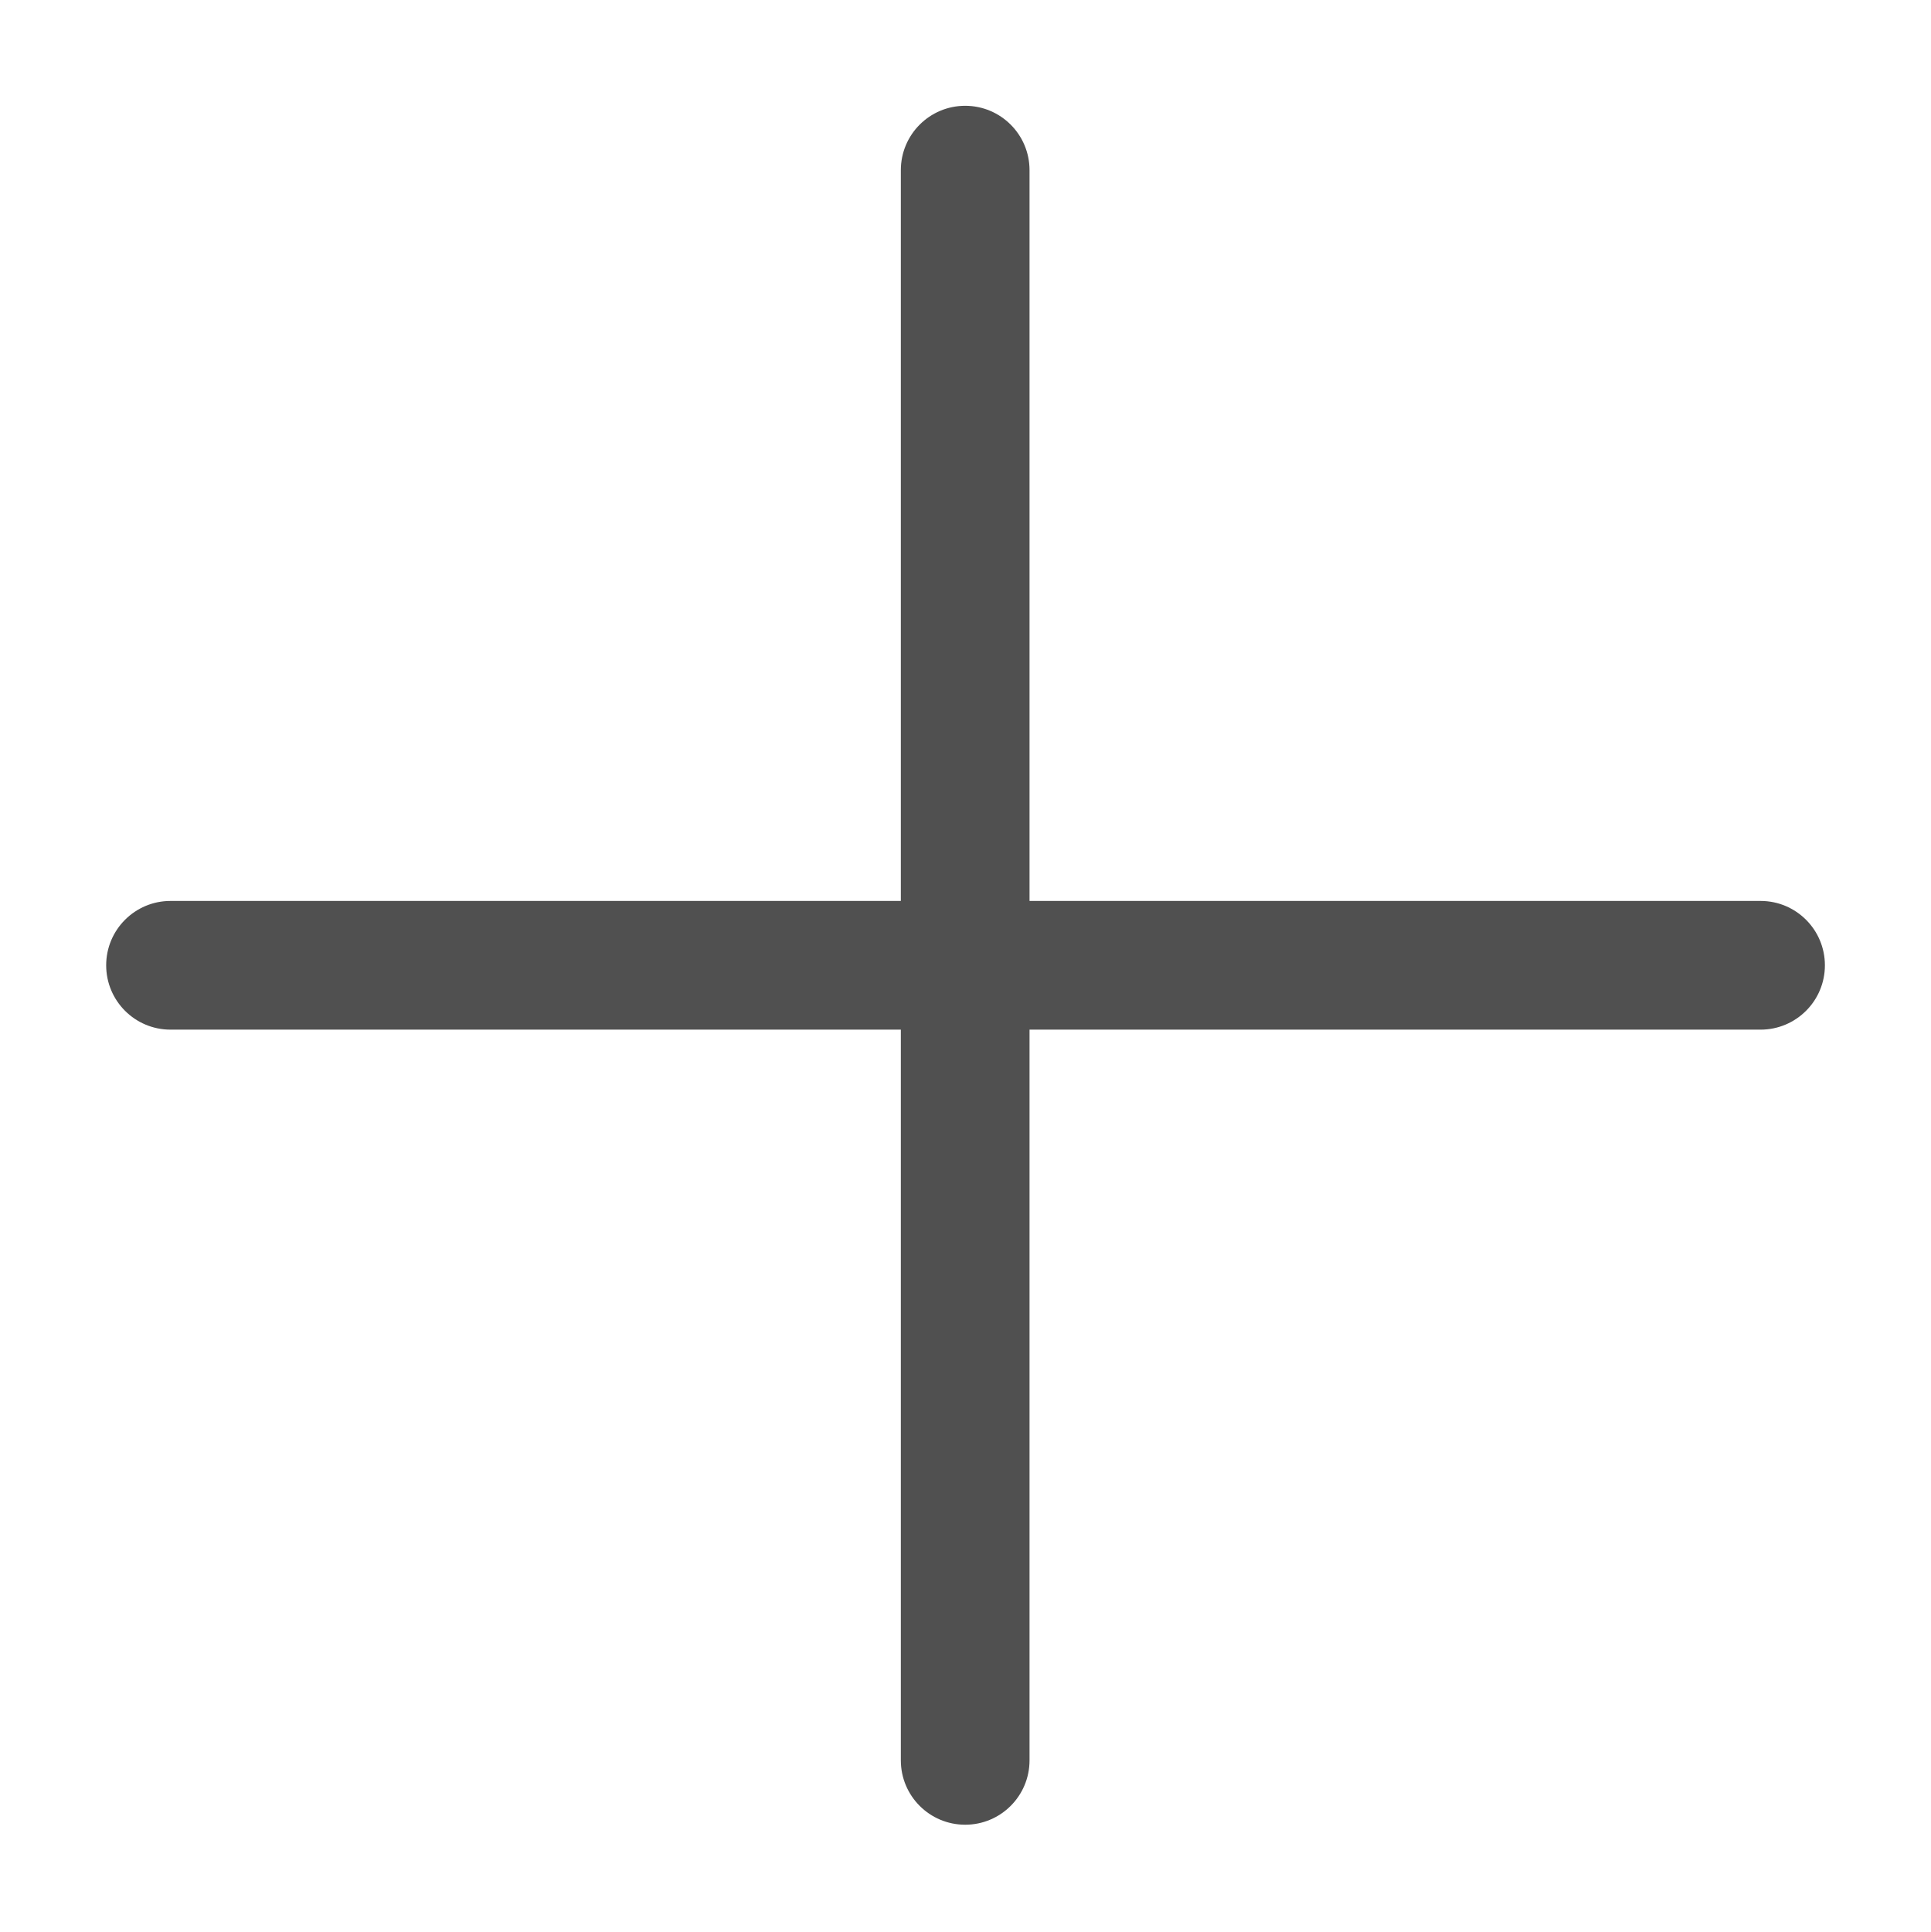
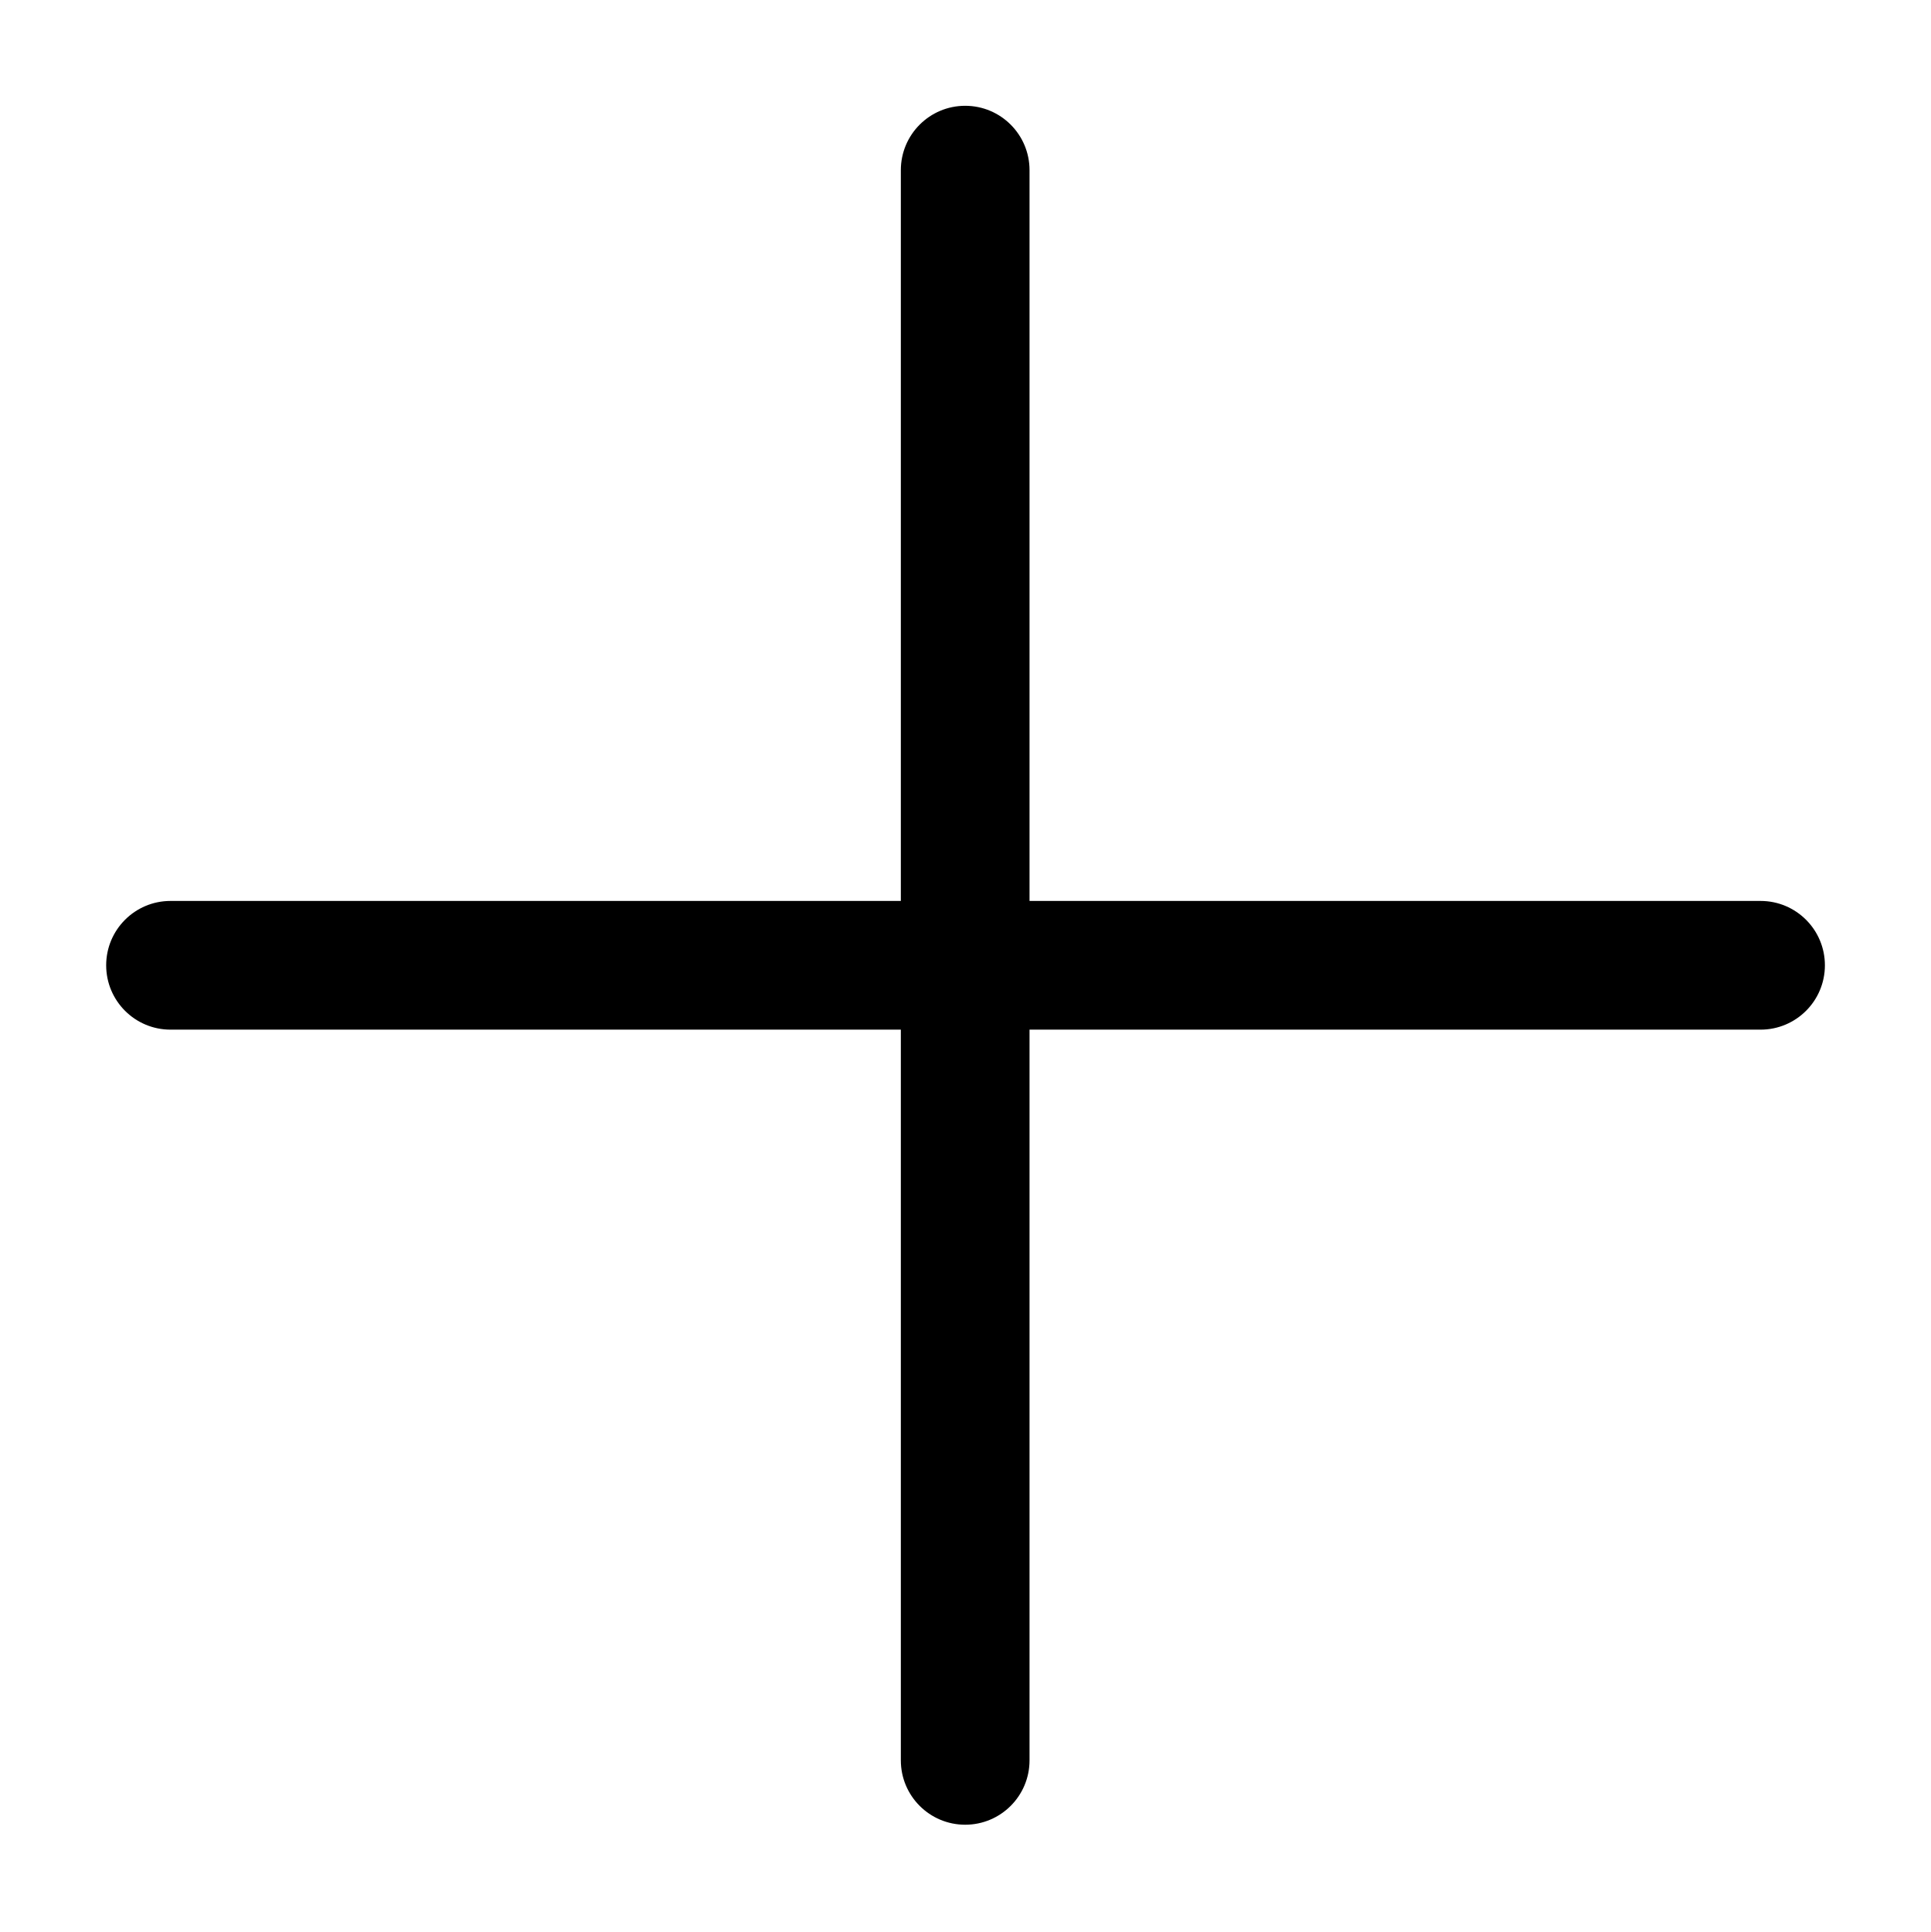
<svg xmlns="http://www.w3.org/2000/svg" width="32.004" height="32.023" version="1.1" viewBox="0 0 30.004 30.022">
-   <g fill="#505050" fill-rule="evenodd" stroke-linecap="round" stroke-linejoin="round">
-     <path d="m2.65 14a1 1 0 0 0-1 1 1 1 0 0 0 1 1h24.711a1 1 0 0 0 1-1 1 1 0 0 0-1-1z" color="#000000" style="-inkscape-stroke:none" />
-     <path d="m15 1.644a1 1 0 0 0-1 1v24.711a1 1 0 0 0 1 1 1 1 0 0 0 1-1v-24.711a1 1 0 0 0-1-1z" color="#000000" style="-inkscape-stroke:none" />
+   <g fill="currentColor" fill-rule="evenodd" stroke-linecap="round" stroke-linejoin="round">
+     <path d="m2.65 14a1 1 0 0 0-1 1 1 1 0 0 0 1 1h24.711a1 1 0 0 0 1-1 1 1 0 0 0-1-1z" color="currentColor" style="-inkscape-stroke:none" />
+     <path d="m15 1.644a1 1 0 0 0-1 1v24.711a1 1 0 0 0 1 1 1 1 0 0 0 1-1v-24.711a1 1 0 0 0-1-1z" color="currentColor" style="-inkscape-stroke:none" />
  </g>
</svg>
